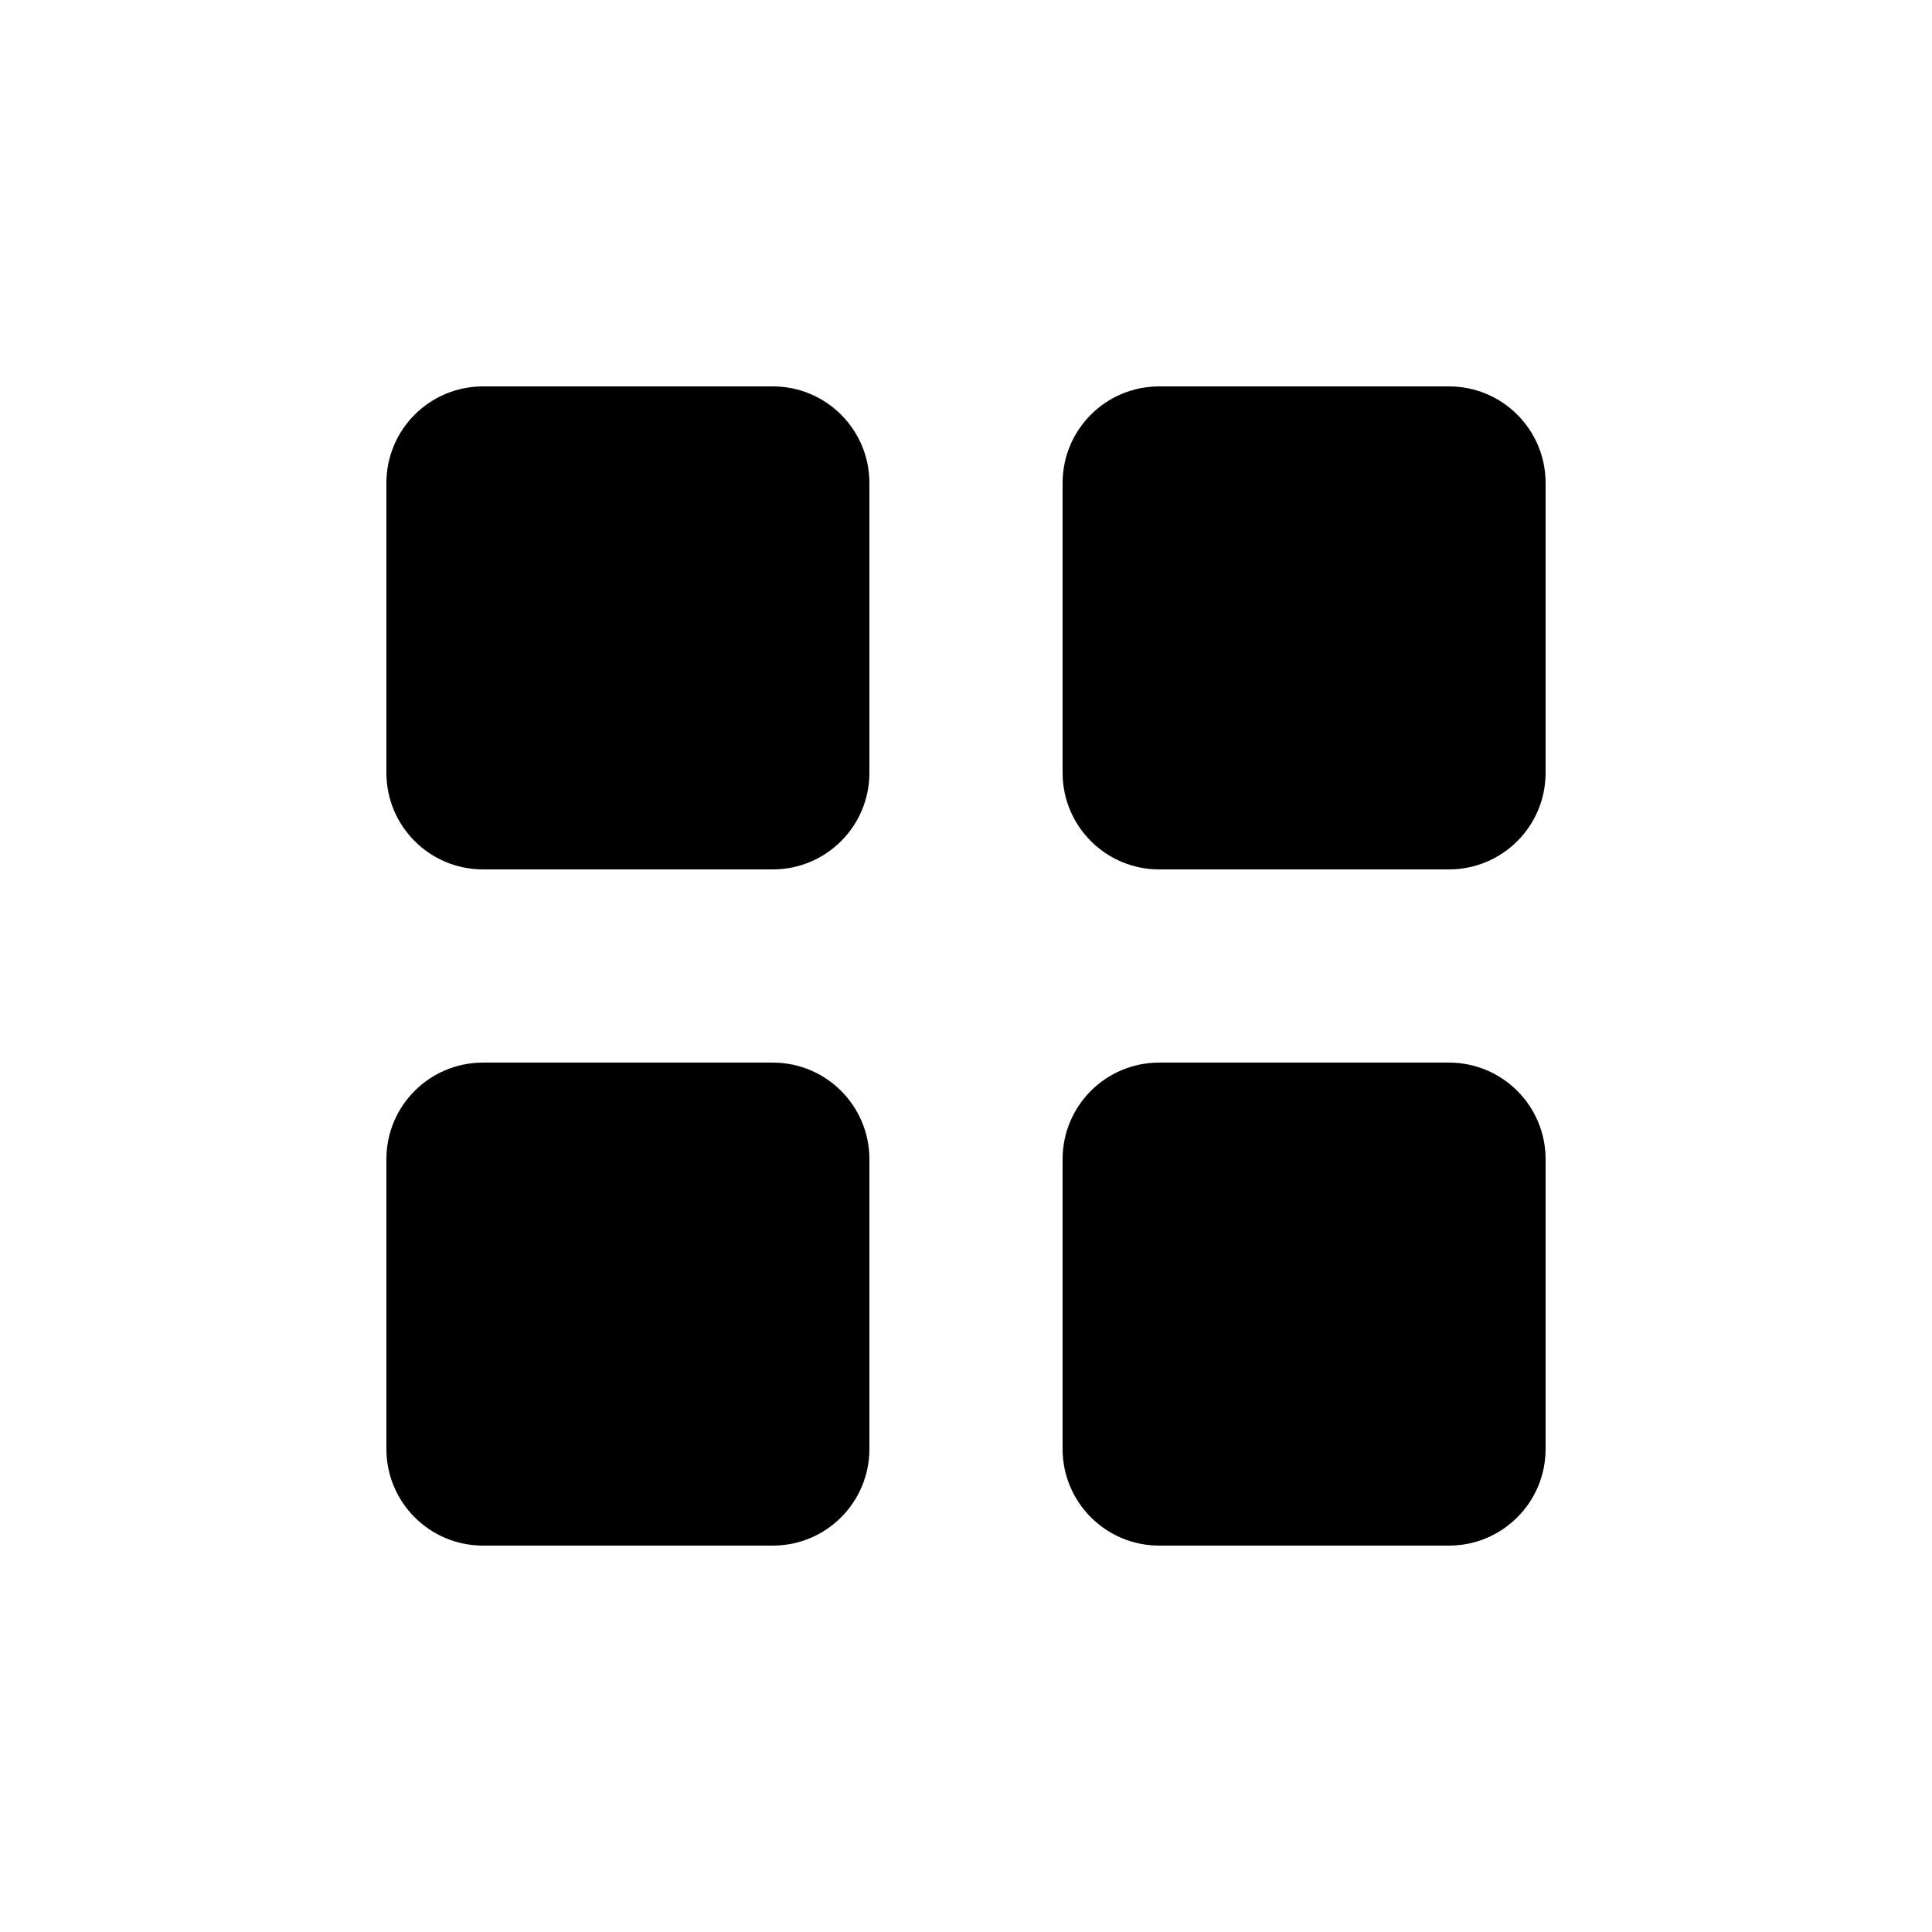
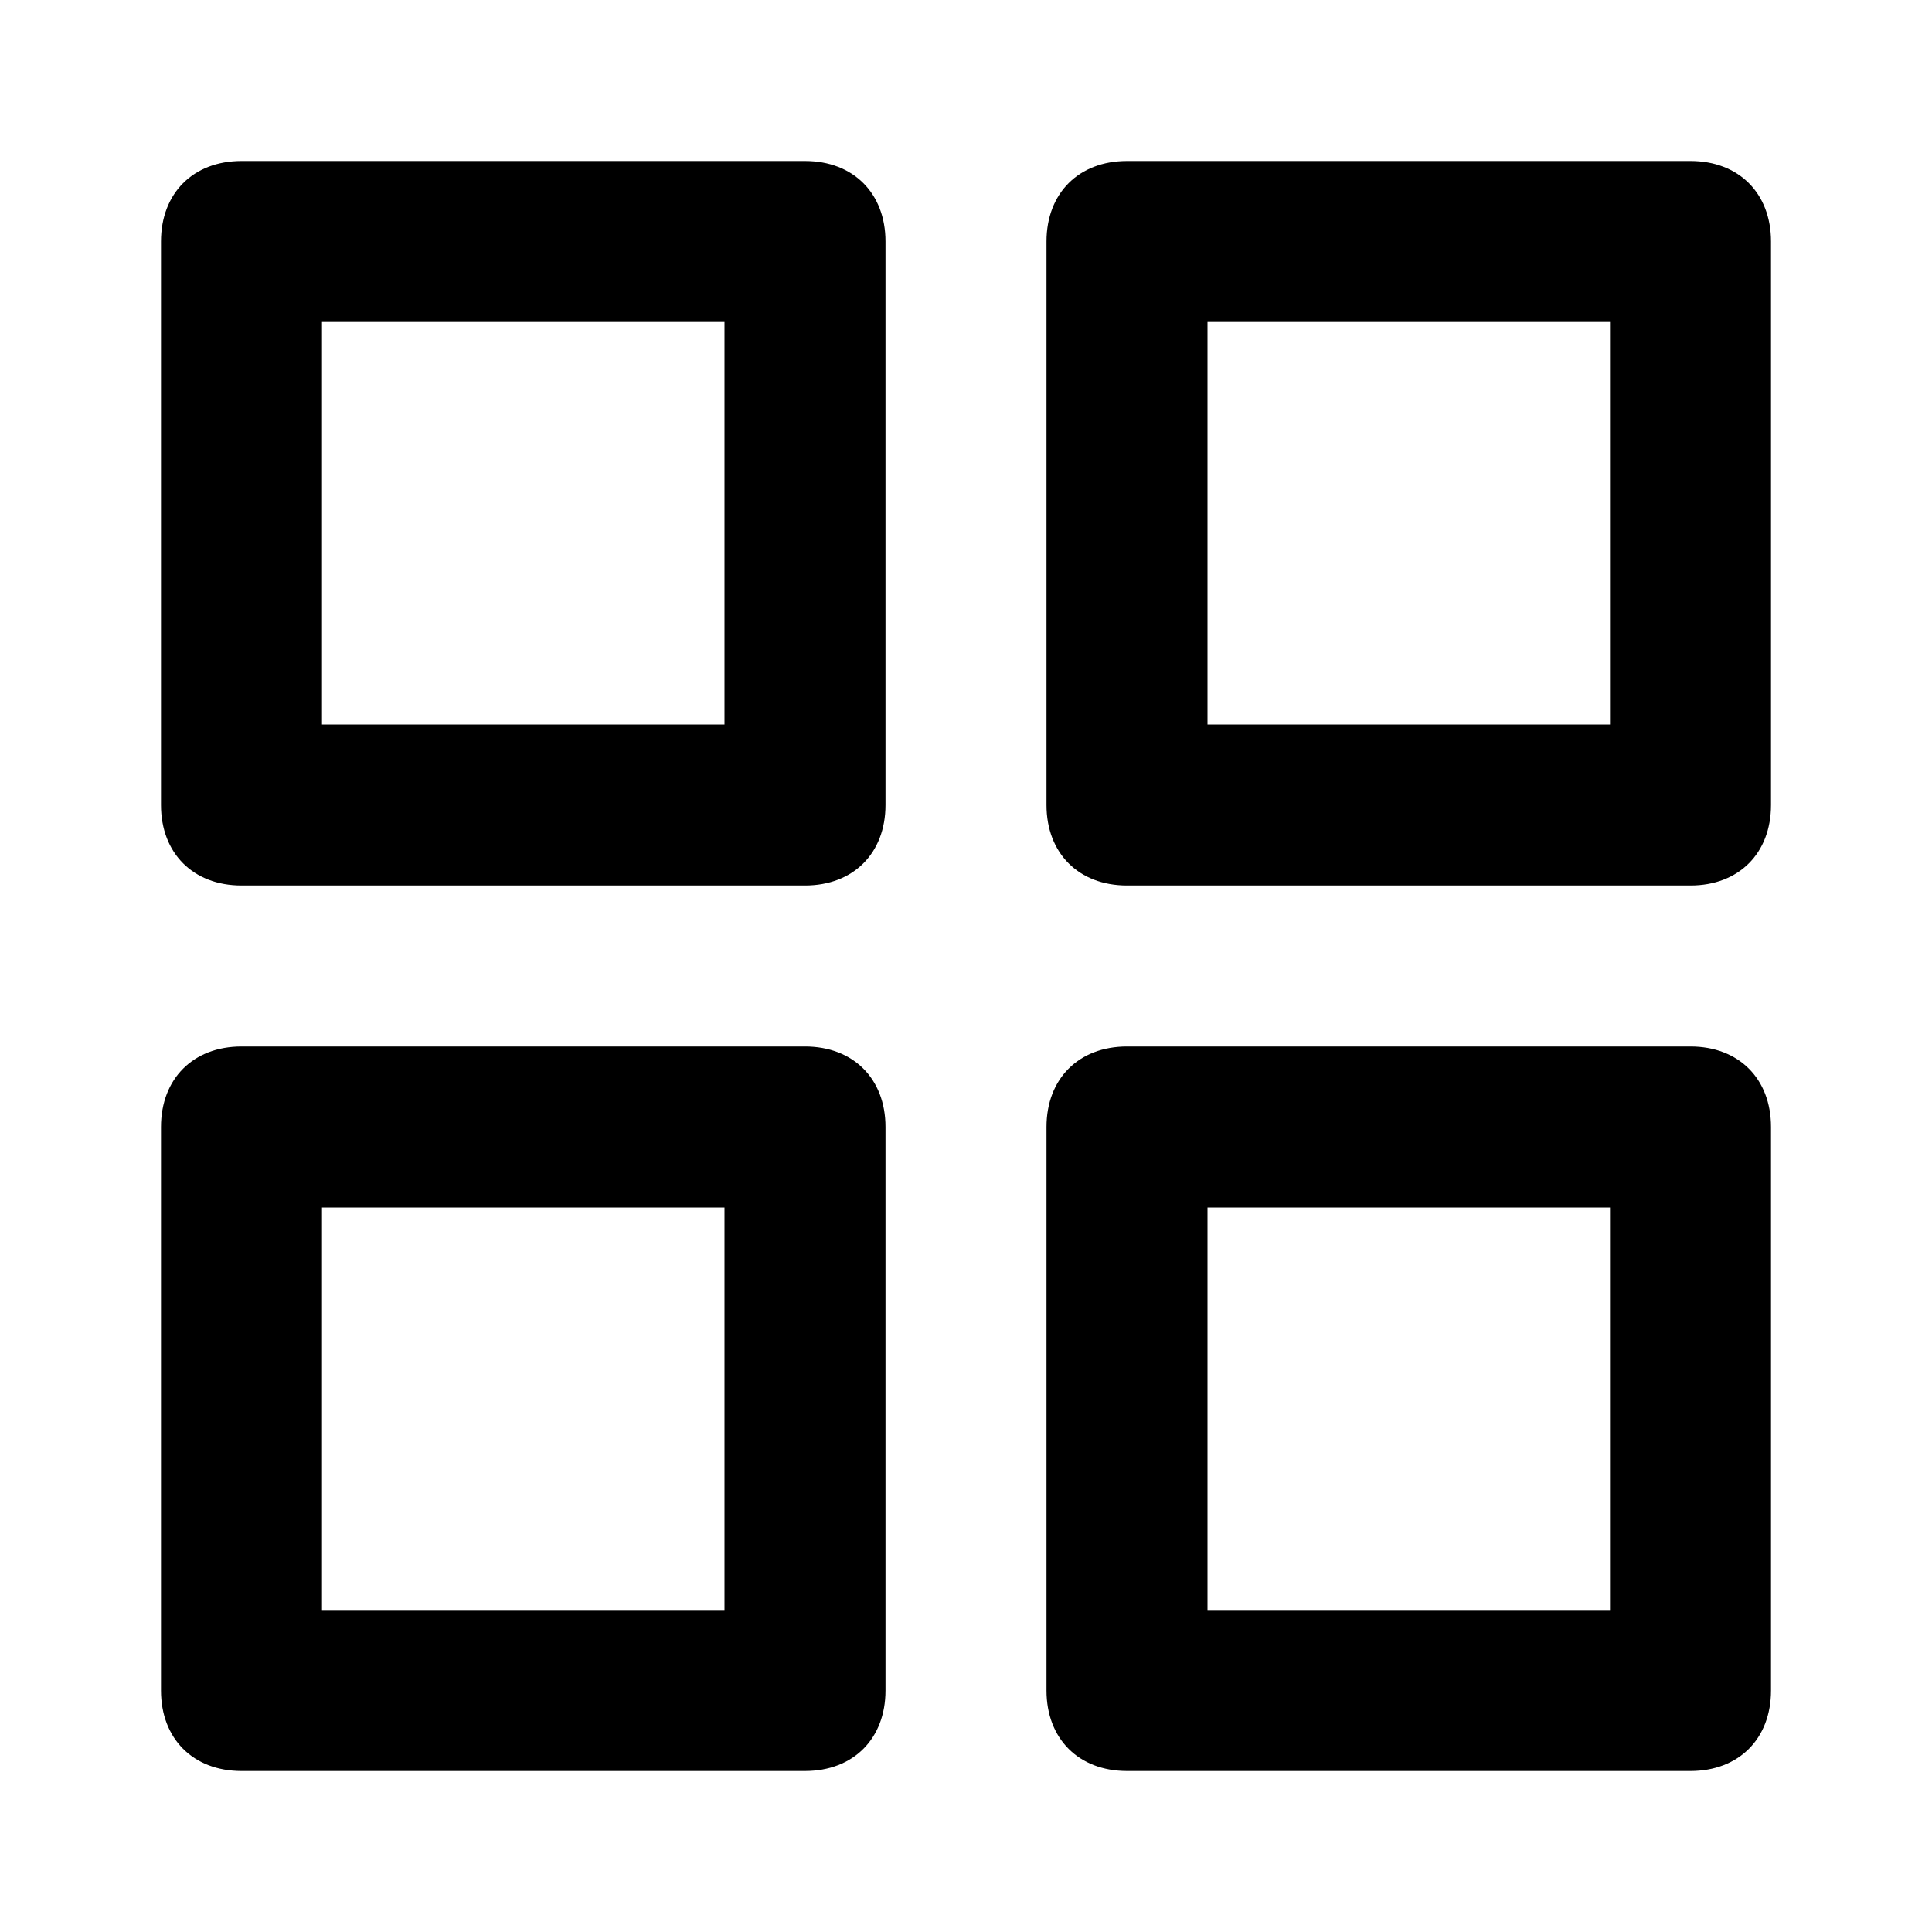
- <svg xmlns="http://www.w3.org/2000/svg" version="1.1" width="20" height="20" viewBox="0 0 20 20">
-   <path d="M8 4h-3c-0.553 0-1 0.447-1 1v3c0 0.552 0.447 1 1 1h3c0.553 0 1-0.448 1-1v-3c0-0.552-0.447-1-1-1zM15 4h-3c-0.553 0-1 0.447-1 1v3c0 0.552 0.447 1 1 1h3c0.553 0 1-0.448 1-1v-3c0-0.552-0.447-1-1-1zM8 11h-3c-0.553 0-1 0.447-1 1v3c0 0.552 0.447 1 1 1h3c0.553 0 1-0.448 1-1v-3c0-0.552-0.447-1-1-1zM15 11h-3c-0.553 0-1 0.447-1 1v3c0 0.552 0.447 1 1 1h3c0.553 0 1-0.448 1-1v-3c0-0.552-0.447-1-1-1z" />
+ <svg xmlns="http://www.w3.org/2000/svg" version="1.1" width="24" height="24" viewBox="0 0 24 24">
+   <path d="M10 2h-7c-0.6 0-1 0.4-1 1v7c0 0.6 0.4 1 1 1h7c0.6 0 1-0.4 1-1v-7c0-0.6-0.4-1-1-1zM9 9h-5v-5h5v5z" />
+   <path d="M21 2h-7c-0.6 0-1 0.4-1 1v7c0 0.6 0.4 1 1 1h7c0.6 0 1-0.4 1-1v-7c0-0.6-0.4-1-1-1zM20 9h-5v-5h5v5z" />
+   <path d="M21 13h-7c-0.6 0-1 0.4-1 1v7c0 0.6 0.4 1 1 1h7c0.6 0 1-0.4 1-1v-7c0-0.6-0.4-1-1-1zM20 20h-5v-5h5v5z" />
+   <path d="M10 13h-7c-0.6 0-1 0.4-1 1v7c0 0.6 0.4 1 1 1h7c0.6 0 1-0.4 1-1v-7c0-0.6-0.4-1-1-1zM9 20h-5v-5h5v5z" />
</svg>
